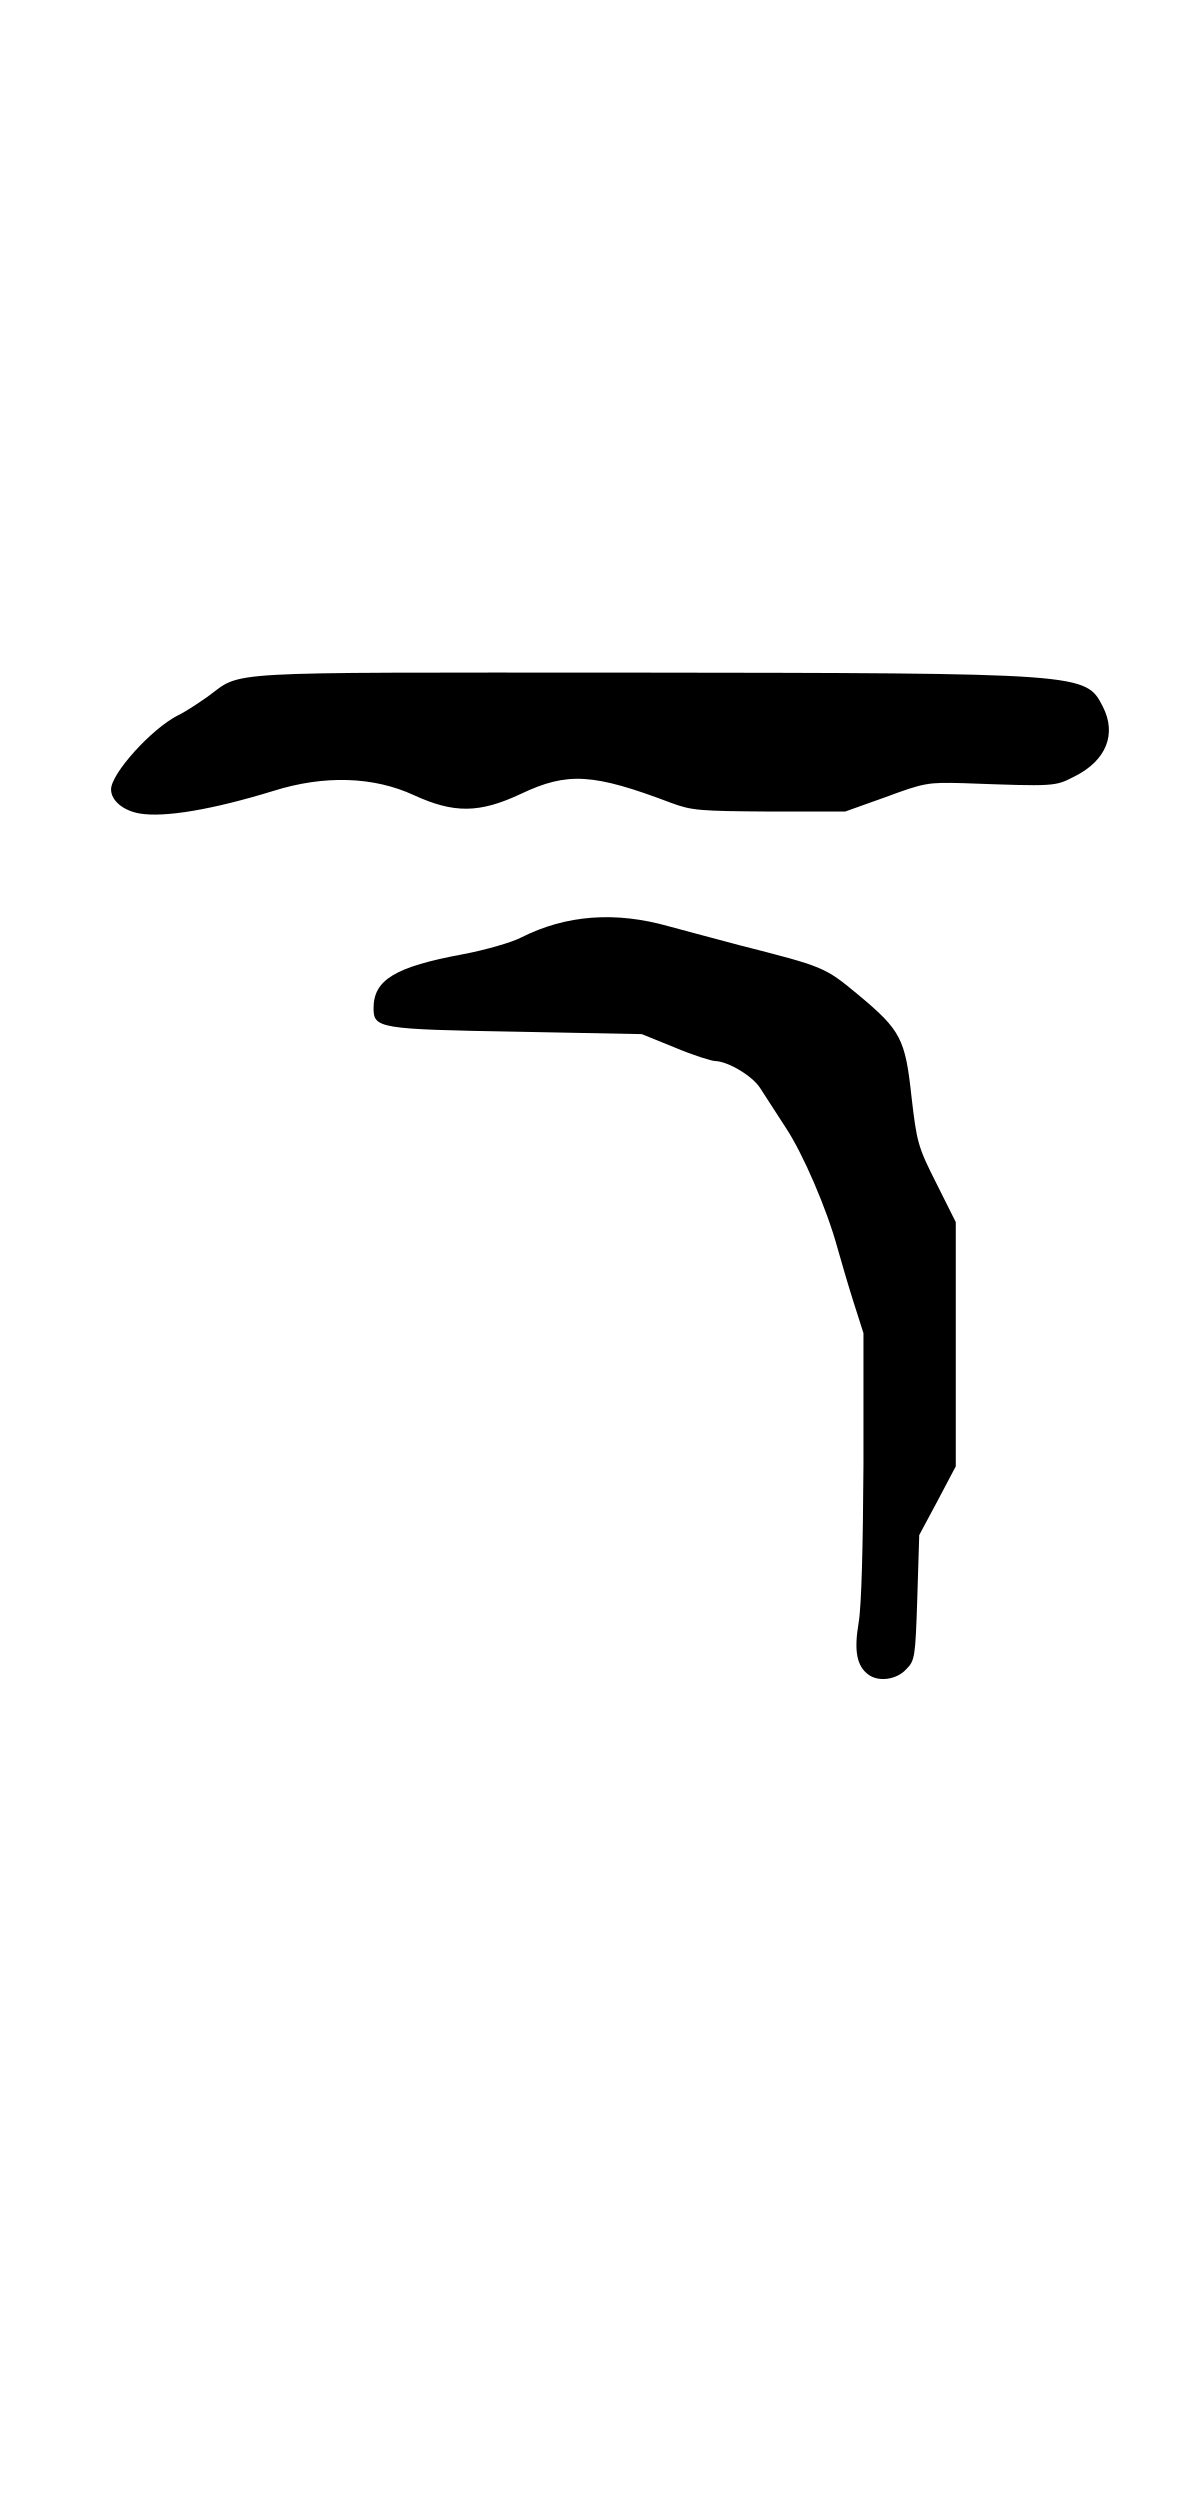
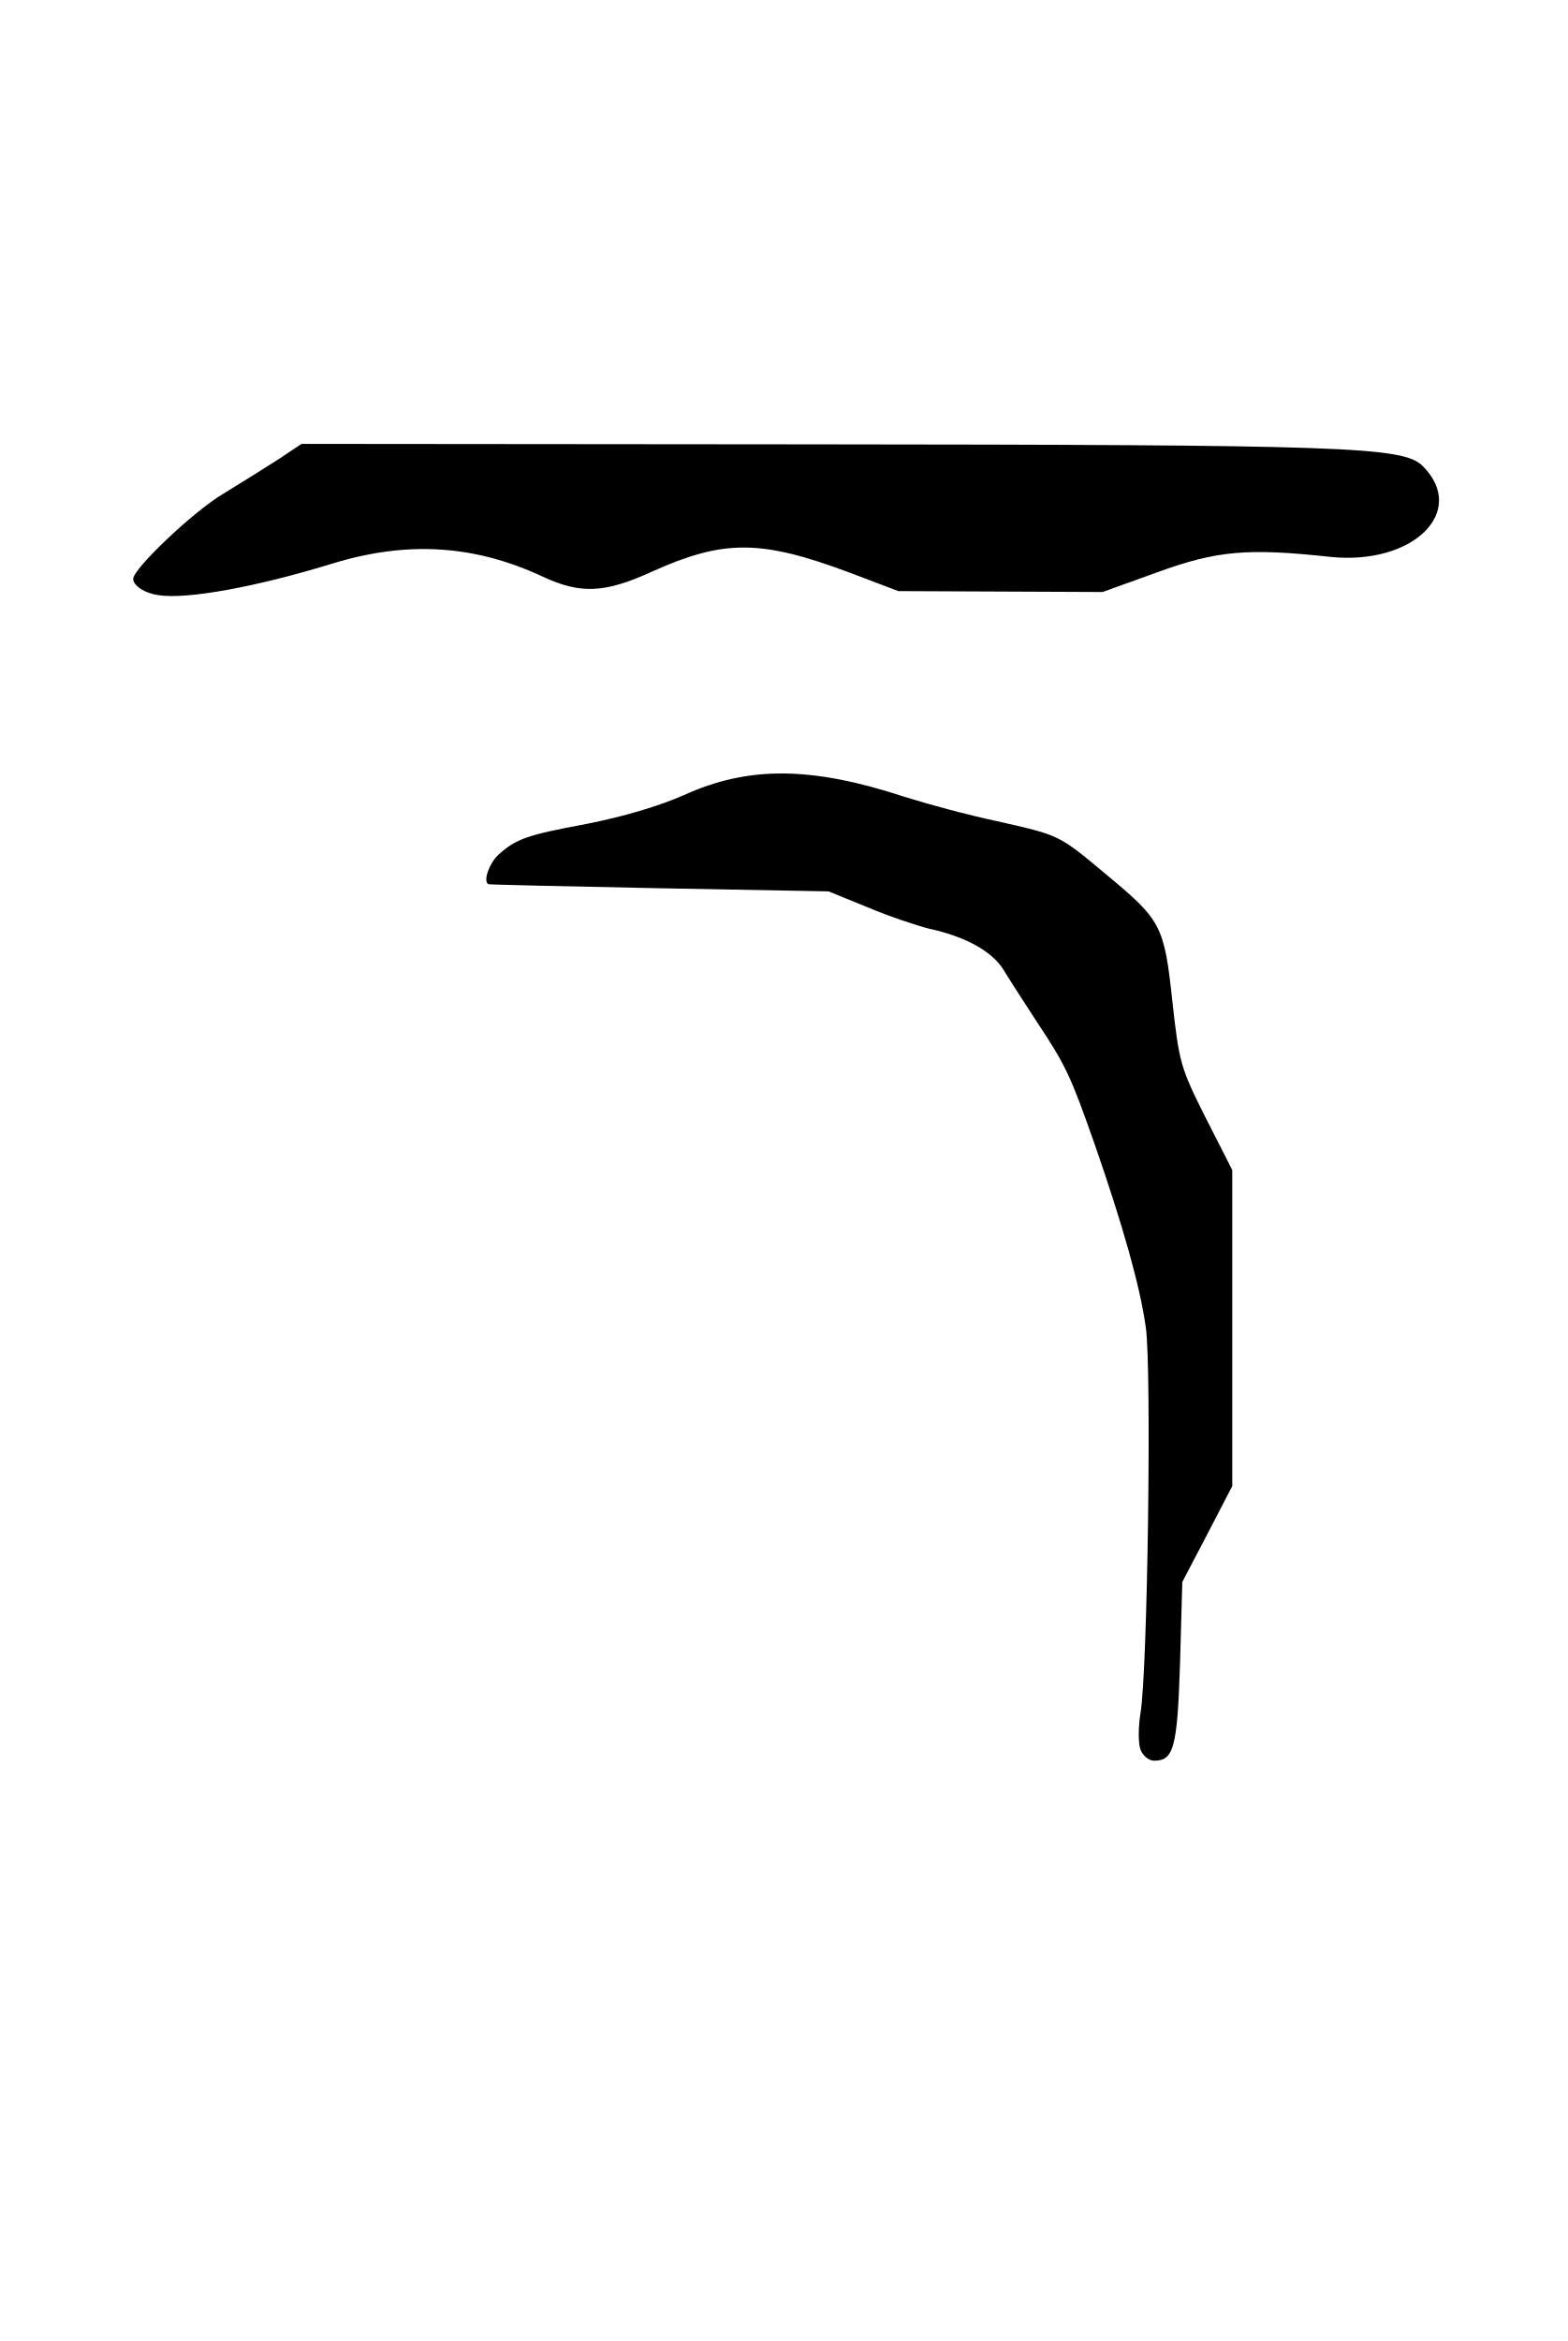
- <svg xmlns="http://www.w3.org/2000/svg" viewBox="0 0 25.0 52.0" width="25.0" height="52.0">
-   <path fill="currentColor" fill-rule="evenodd" d="M18.06 34.83C17.82 34.65 17.76 34.34 17.86 33.75C17.92 33.40 17.95 32.16 17.96 30.46L17.96 27.73L17.74 27.04C17.62 26.66 17.48 26.17 17.42 25.96C17.20 25.15 16.70 23.99 16.34 23.45C16.14 23.14 15.90 22.77 15.81 22.63C15.65 22.38 15.15 22.08 14.88 22.07C14.80 22.07 14.42 21.95 14.04 21.79L13.35 21.51L10.77 21.46C7.88 21.41 7.77 21.39 7.77 20.97C7.77 20.38 8.22 20.11 9.62 19.85C10.10 19.76 10.65 19.60 10.84 19.50C11.77 19.03 12.80 18.95 13.92 19.27C14.28 19.37 14.94 19.54 15.38 19.66C17.14 20.11 17.15 20.11 17.85 20.69C18.74 21.43 18.83 21.61 18.96 22.82C19.07 23.76 19.09 23.85 19.48 24.62L19.88 25.42L19.88 27.96L19.88 30.50L19.50 31.22L19.12 31.93L19.08 33.23C19.04 34.47 19.03 34.54 18.85 34.72C18.65 34.94 18.27 34.99 18.06 34.83ZM2.90 16.92C2.56 16.86 2.31 16.65 2.31 16.42C2.31 16.09 3.15 15.16 3.70 14.88C3.85 14.81 4.12 14.63 4.32 14.49C5.06 13.95 4.43 13.99 13.03 13.99C22.60 14.00 22.58 14.00 22.94 14.70C23.23 15.27 23.01 15.82 22.35 16.15C21.94 16.36 21.96 16.36 20.04 16.29C19.30 16.27 19.23 16.28 18.42 16.58L17.58 16.88L16.00 16.88C14.55 16.87 14.39 16.86 13.96 16.70C12.35 16.09 11.81 16.05 10.84 16.51C9.97 16.92 9.44 16.92 8.61 16.54C7.77 16.15 6.74 16.12 5.69 16.45C4.42 16.84 3.42 17.01 2.90 16.92Z" />
+ <svg xmlns="http://www.w3.org/2000/svg" viewBox="0 0 34.82 52.0" width="34.82" height="52.0">
+   <path fill="currentColor" fill-rule="evenodd" d="M25.34 38.86C25.29 38.72 25.29 38.37 25.34 38.06C25.50 37.14 25.59 30.41 25.46 29.49C25.33 28.56 24.95 27.22 24.31 25.38C23.78 23.88 23.69 23.68 23.02 22.67C22.74 22.24 22.41 21.73 22.29 21.53C22.04 21.13 21.44 20.80 20.65 20.63C20.37 20.56 19.74 20.35 19.27 20.15L18.41 19.80L14.64 19.73C12.57 19.69 10.87 19.65 10.85 19.64C10.73 19.57 10.87 19.18 11.07 18.99C11.47 18.63 11.70 18.55 13.04 18.30C13.85 18.14 14.63 17.91 15.20 17.66C16.63 17.01 18.03 17.02 20.10 17.70C20.57 17.85 21.49 18.10 22.15 18.24C23.56 18.56 23.51 18.53 24.61 19.45C25.80 20.44 25.87 20.56 26.05 22.25C26.20 23.60 26.23 23.72 26.79 24.83L27.38 25.99L27.38 29.50L27.38 33.01L26.83 34.07L26.27 35.14L26.22 36.94C26.16 38.83 26.08 39.11 25.64 39.11C25.53 39.11 25.39 39.00 25.34 38.86ZM3.52 13.22C3.22 13.18 2.96 13.01 2.96 12.86C2.96 12.63 4.28 11.38 4.94 10.98C5.35 10.73 5.91 10.38 6.19 10.20L6.70 9.86L17.93 9.87C29.96 9.88 31.17 9.92 31.61 10.35C32.62 11.36 31.40 12.56 29.56 12.37C27.72 12.17 27.04 12.23 25.72 12.71L24.50 13.15L22.23 13.14L19.96 13.13L18.88 12.72C16.90 11.98 16.08 11.98 14.48 12.70C13.43 13.18 12.89 13.20 12.04 12.80C10.53 12.10 9.04 12.01 7.38 12.52C5.69 13.04 4.14 13.32 3.52 13.22Z" />
</svg>
